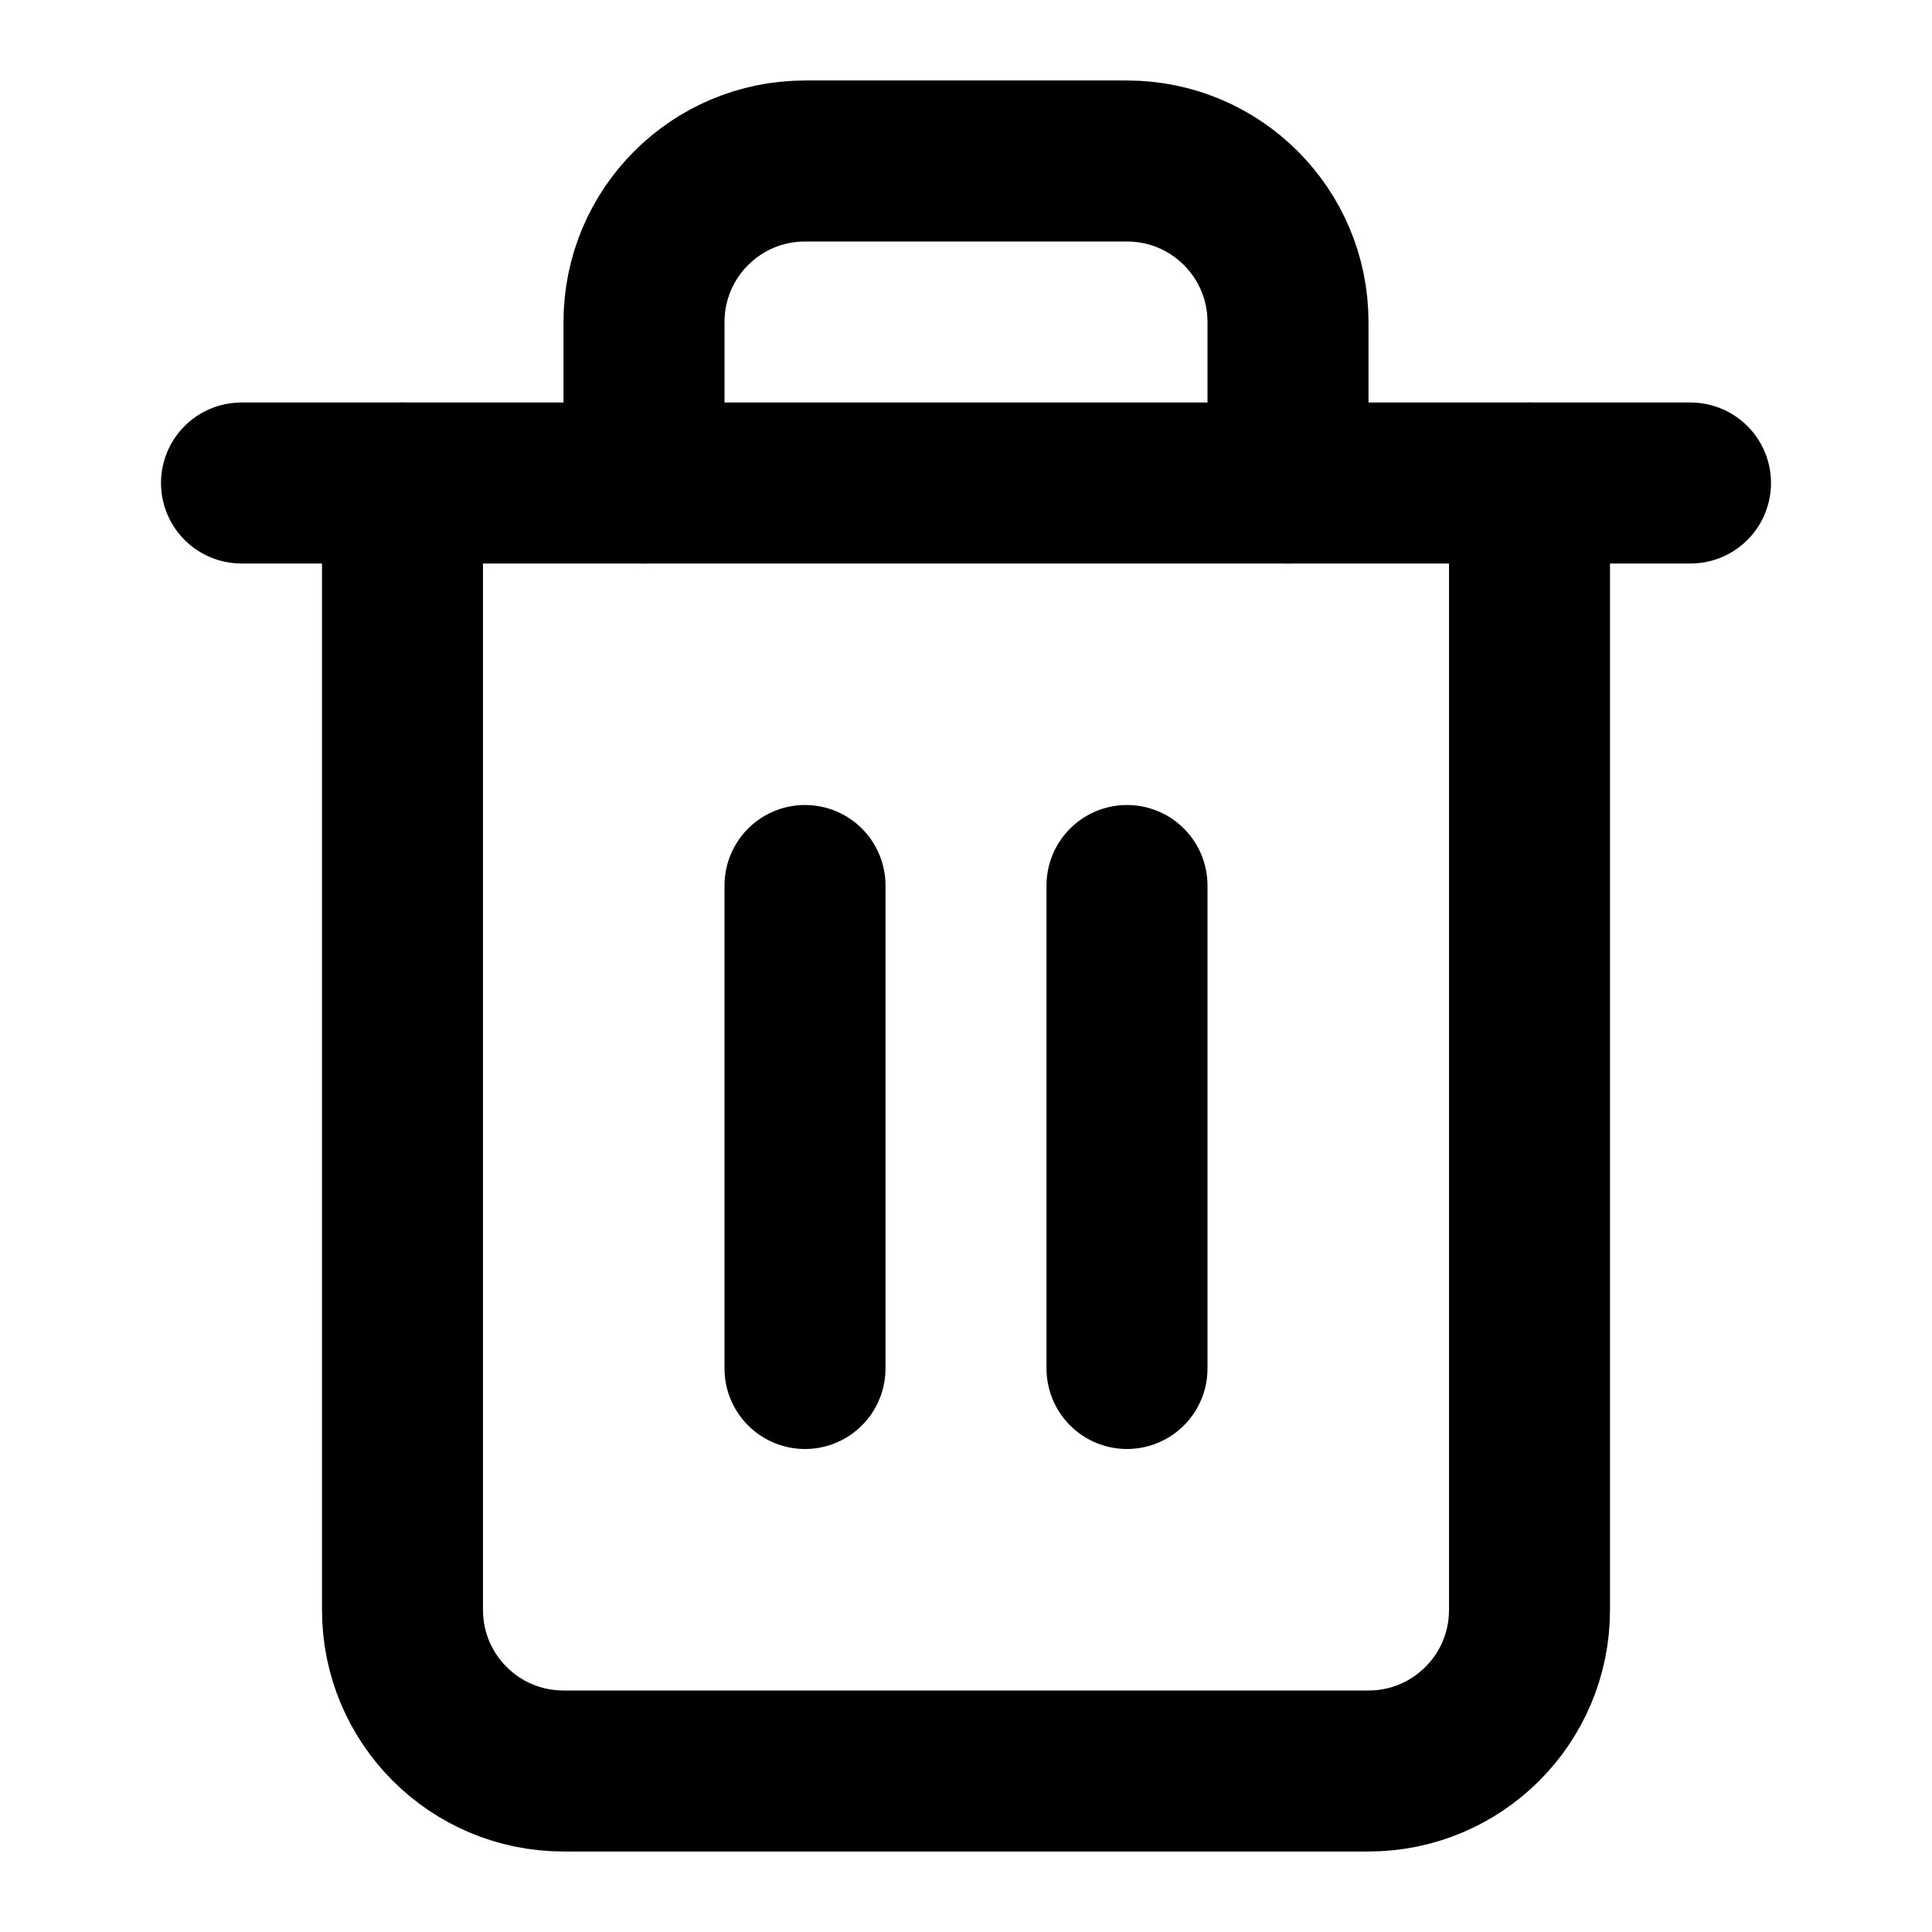
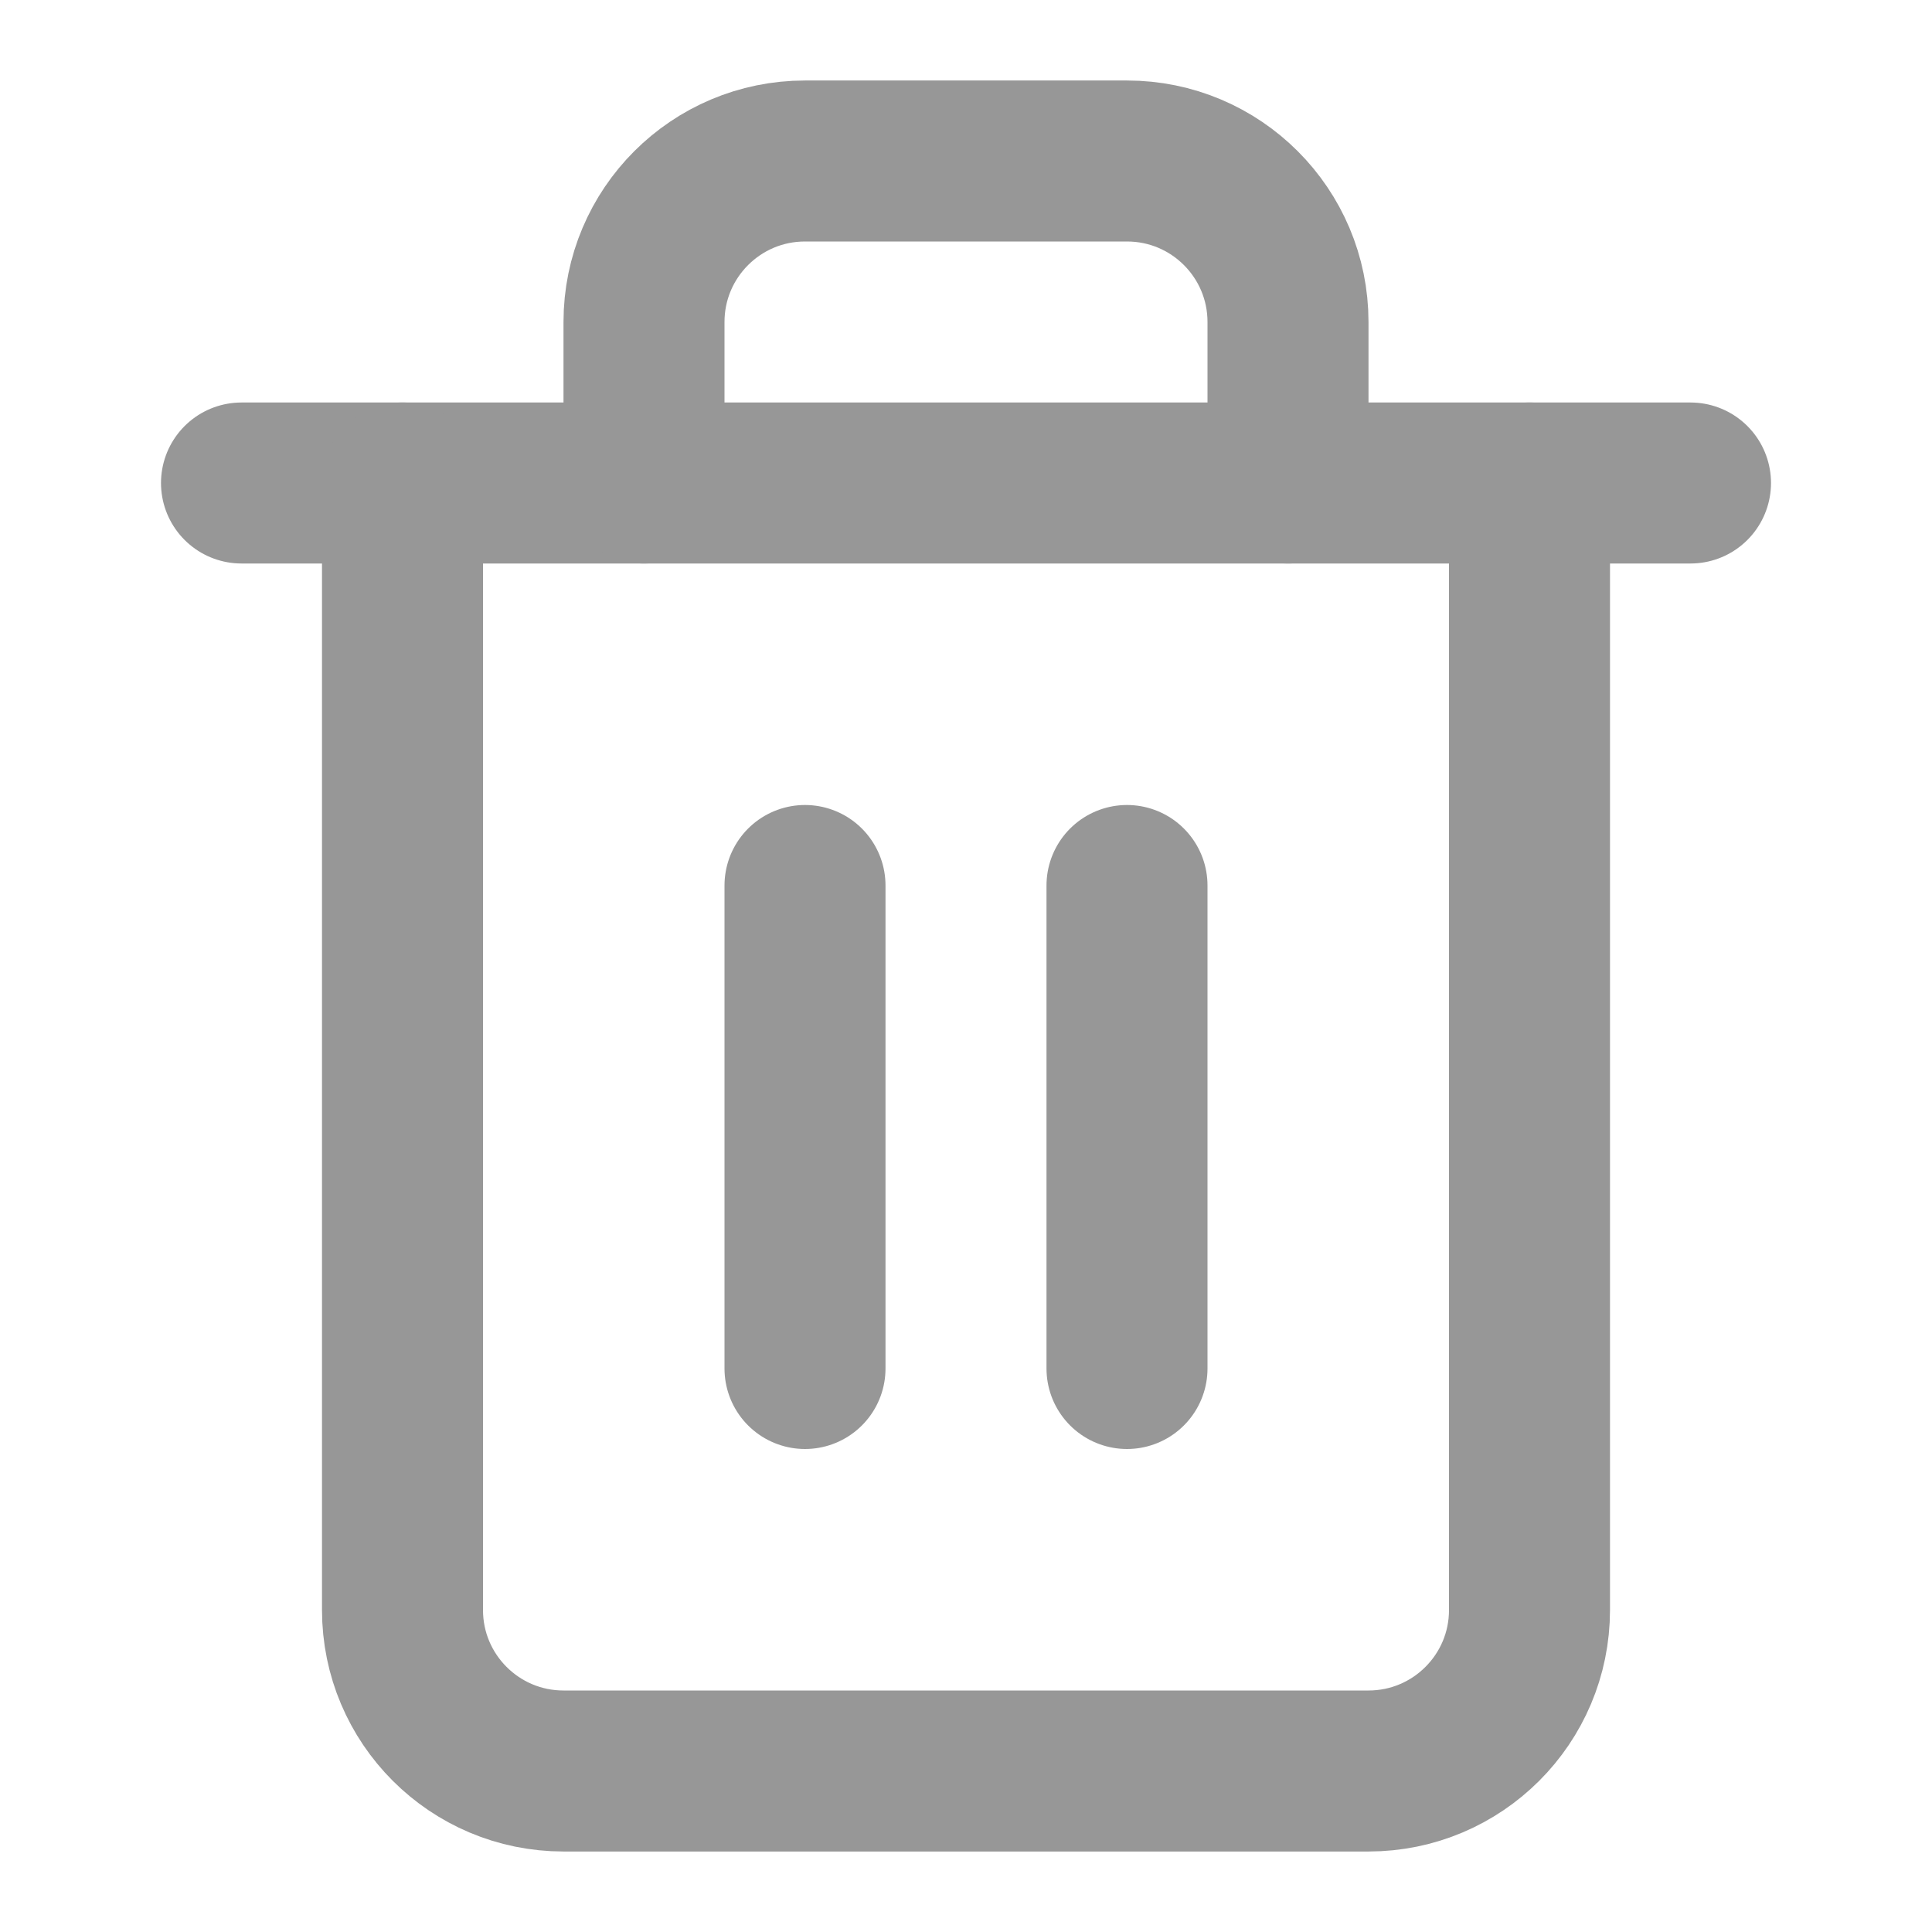
- <svg xmlns="http://www.w3.org/2000/svg" width="24" height="24" viewBox="0 0 24 24" fill="none" stroke="#000000" stroke-width="2" stroke-linecap="round" stroke-linejoin="round" class="feather feather-trash-2">
+ <svg xmlns="http://www.w3.org/2000/svg" width="24" height="24" viewBox="0 0 24 24" fill="none" stroke="#979797" stroke-width="2" stroke-linecap="round" stroke-linejoin="round" class="feather feather-trash-2">
  <polyline points="3 6 5 6 21 6" />
  <path d="M19 6v14a2 2 0 0 1-2 2H7a2 2 0 0 1-2-2V6m3 0V4a2 2 0 0 1 2-2h4a2 2 0 0 1 2 2v2" />
  <line x1="10" y1="11" x2="10" y2="17" />
  <line x1="14" y1="11" x2="14" y2="17" />
</svg>
